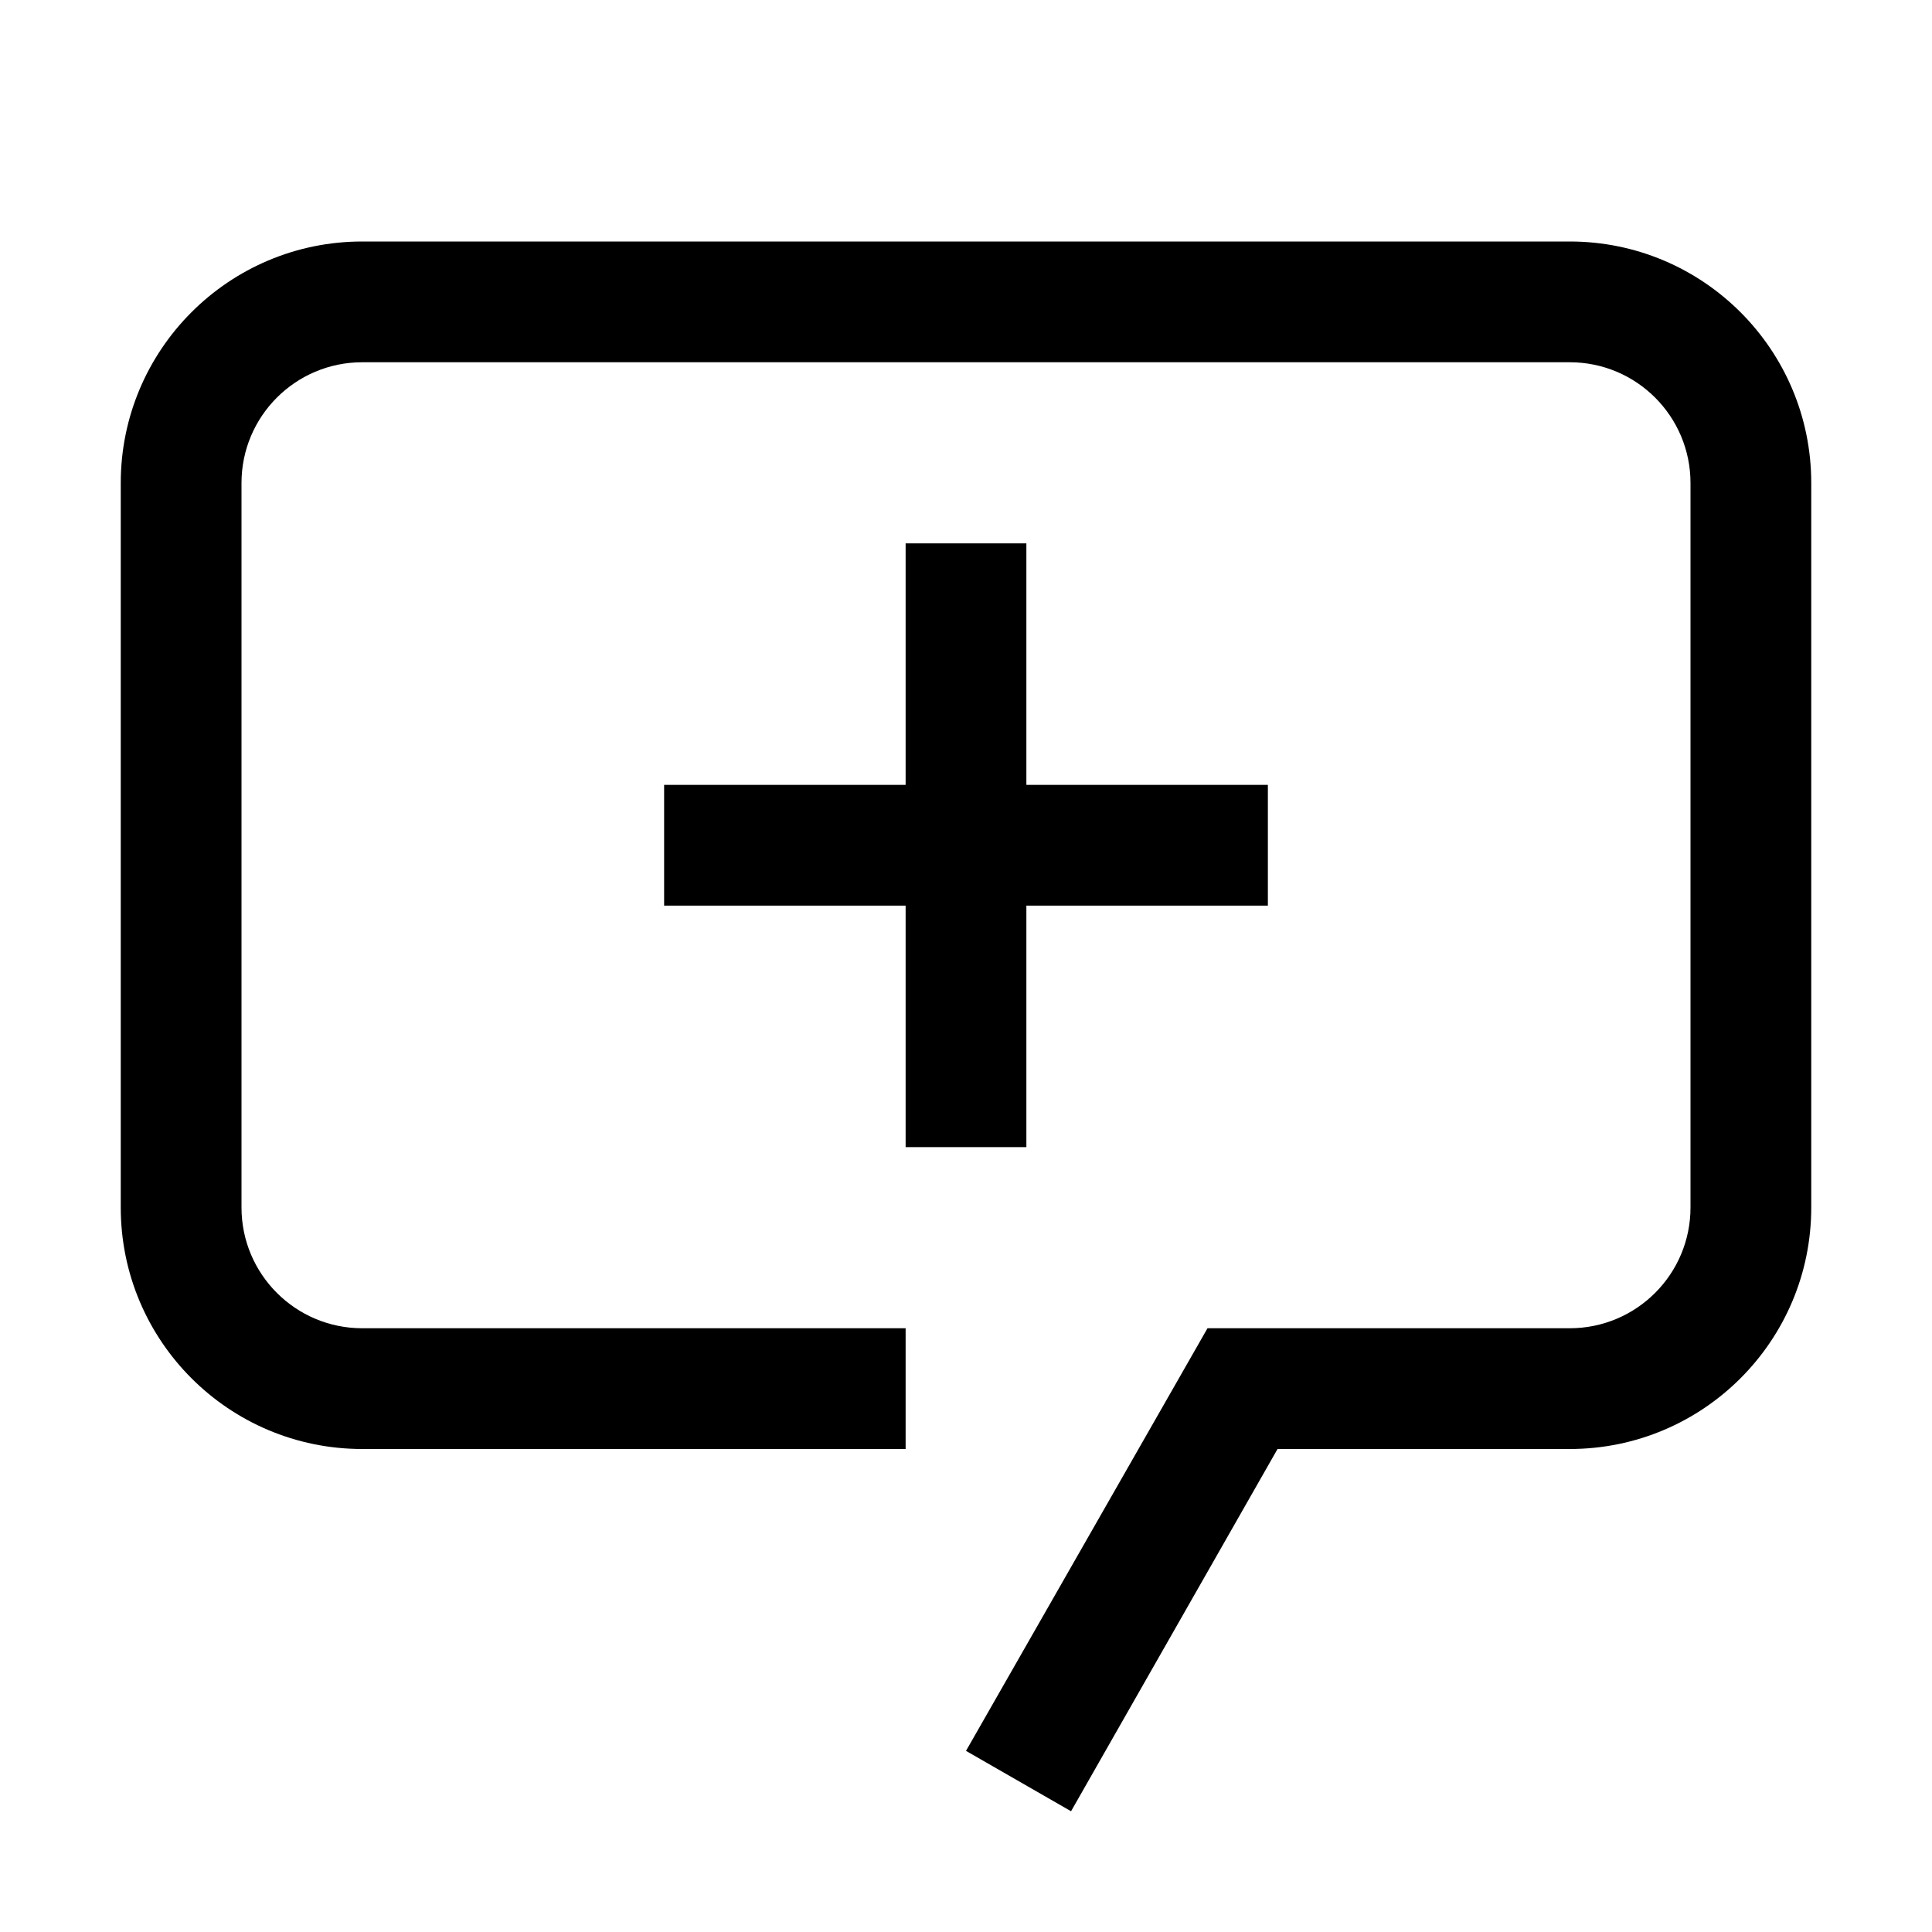
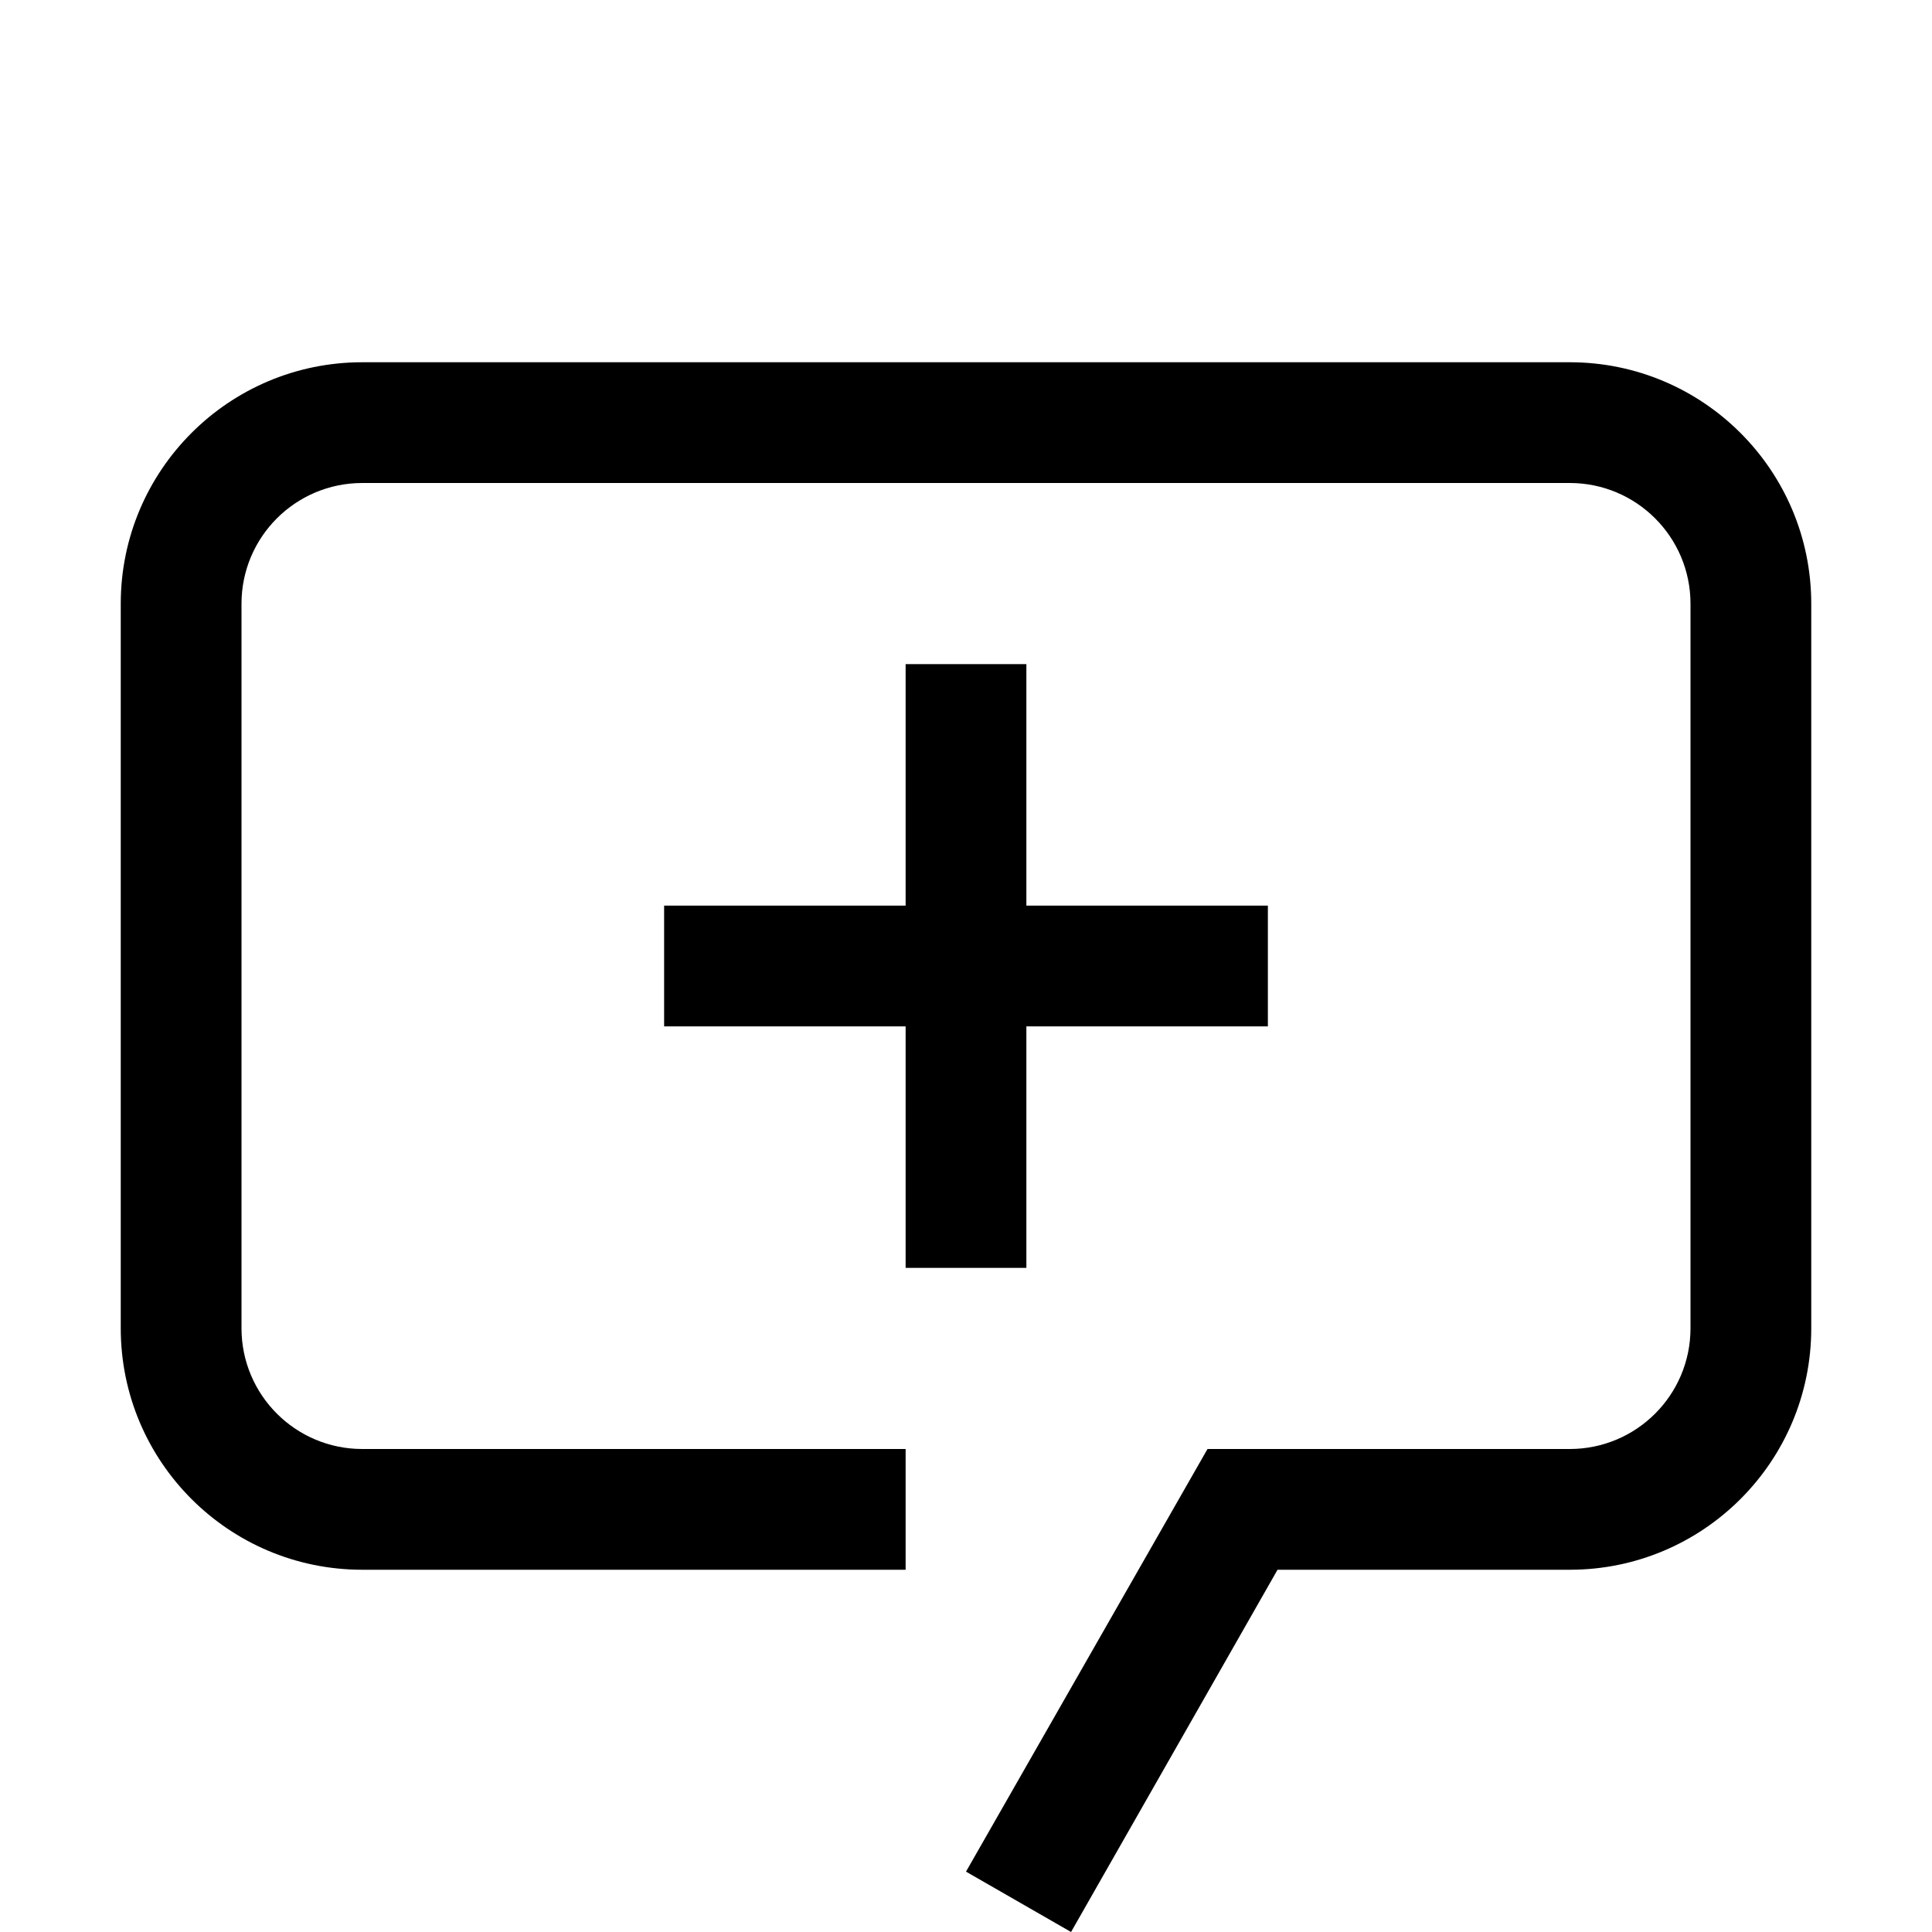
- <svg xmlns="http://www.w3.org/2000/svg" id="icon" viewBox="0 0 32 32" height="16" width="16">
+ <svg xmlns="http://www.w3.org/2000/svg" id="icon" viewBox="0 0 32 28" height="16" width="16">
  <defs>
    <style>.cls-1{fill:none;}</style>
  </defs>
  <path d="M17.74,30,16,29l4-7h6a2,2,0,0,0,2-2V8a2,2,0,0,0-2-2H6A2,2,0,0,0,4,8V20a2,2,0,0,0,2,2h9v2H6a4,4,0,0,1-4-4V8A4,4,0,0,1,6,4H26a4,4,0,0,1,4,4V20a4,4,0,0,1-4,4H21.16Z" transform="translate(0 0)" />
  <polygon points="17 9 15 9 15 13 11 13 11 15 15 15 15 19 17 19 17 15 21 15 21 13 17 13 17 9" />
  <rect id="_Transparent_Rectangle_" data-name="&lt;Transparent Rectangle&gt;" class="cls-1" width="32" height="32" />
</svg>
